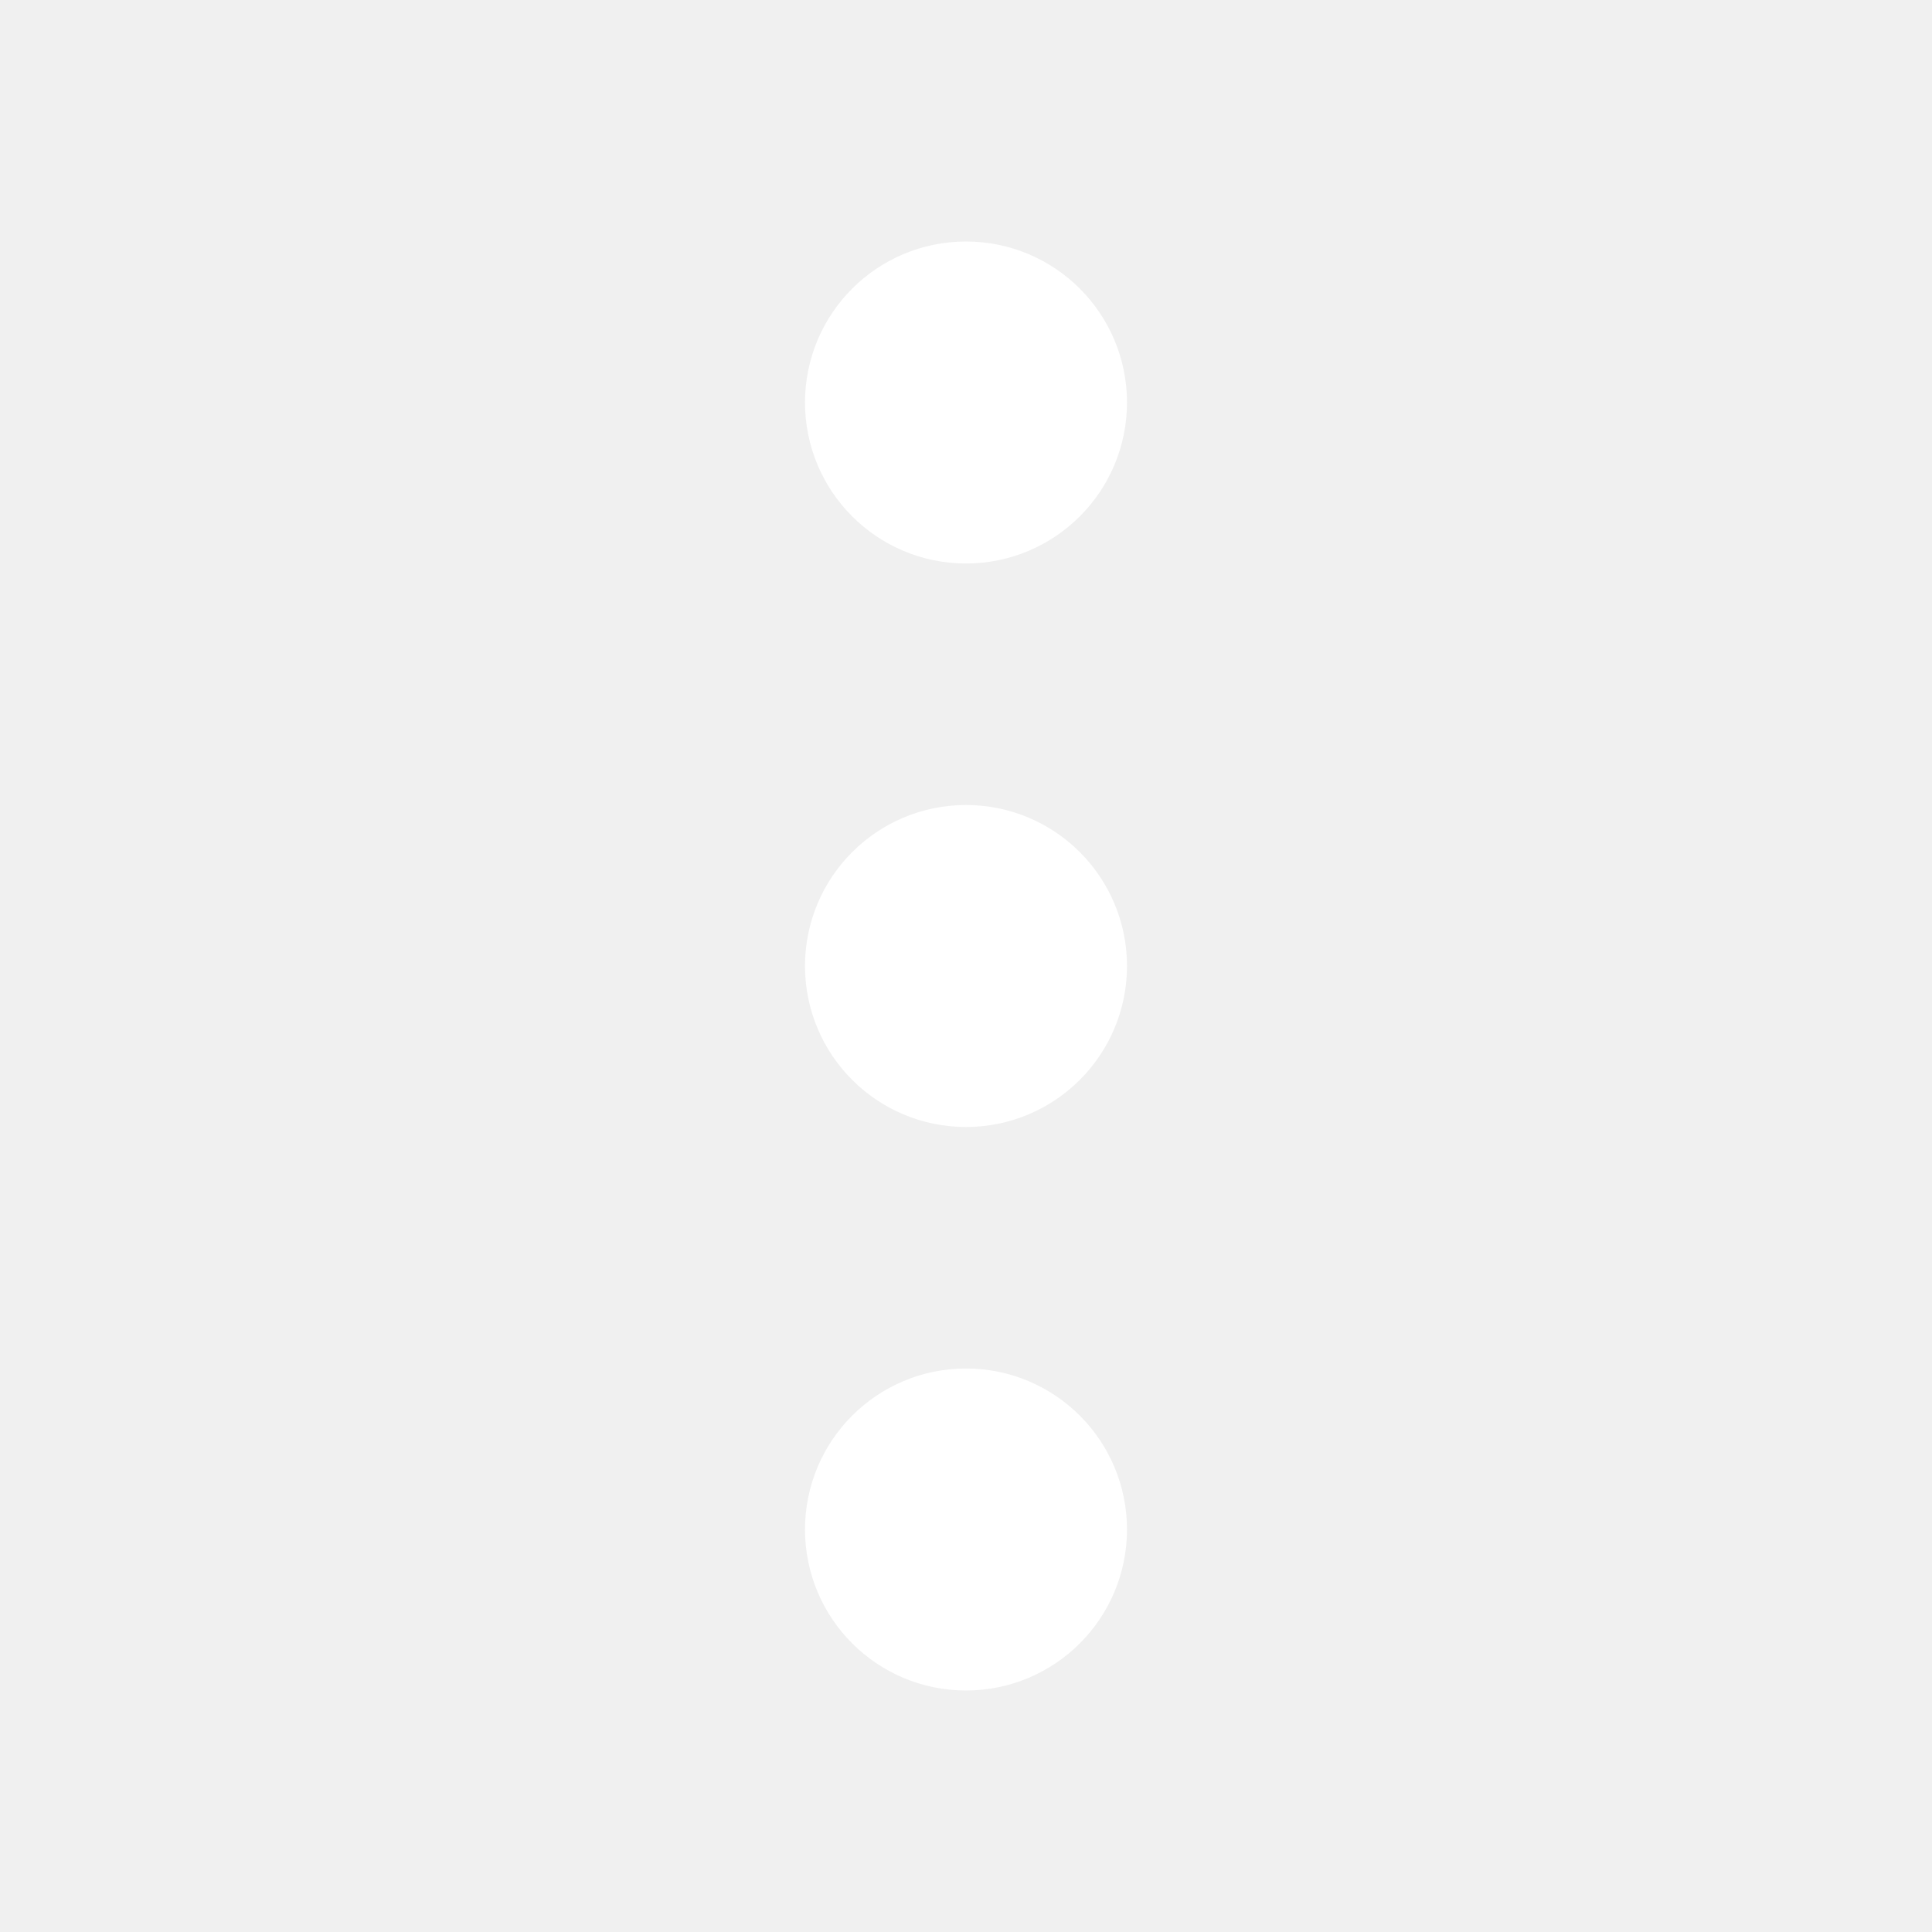
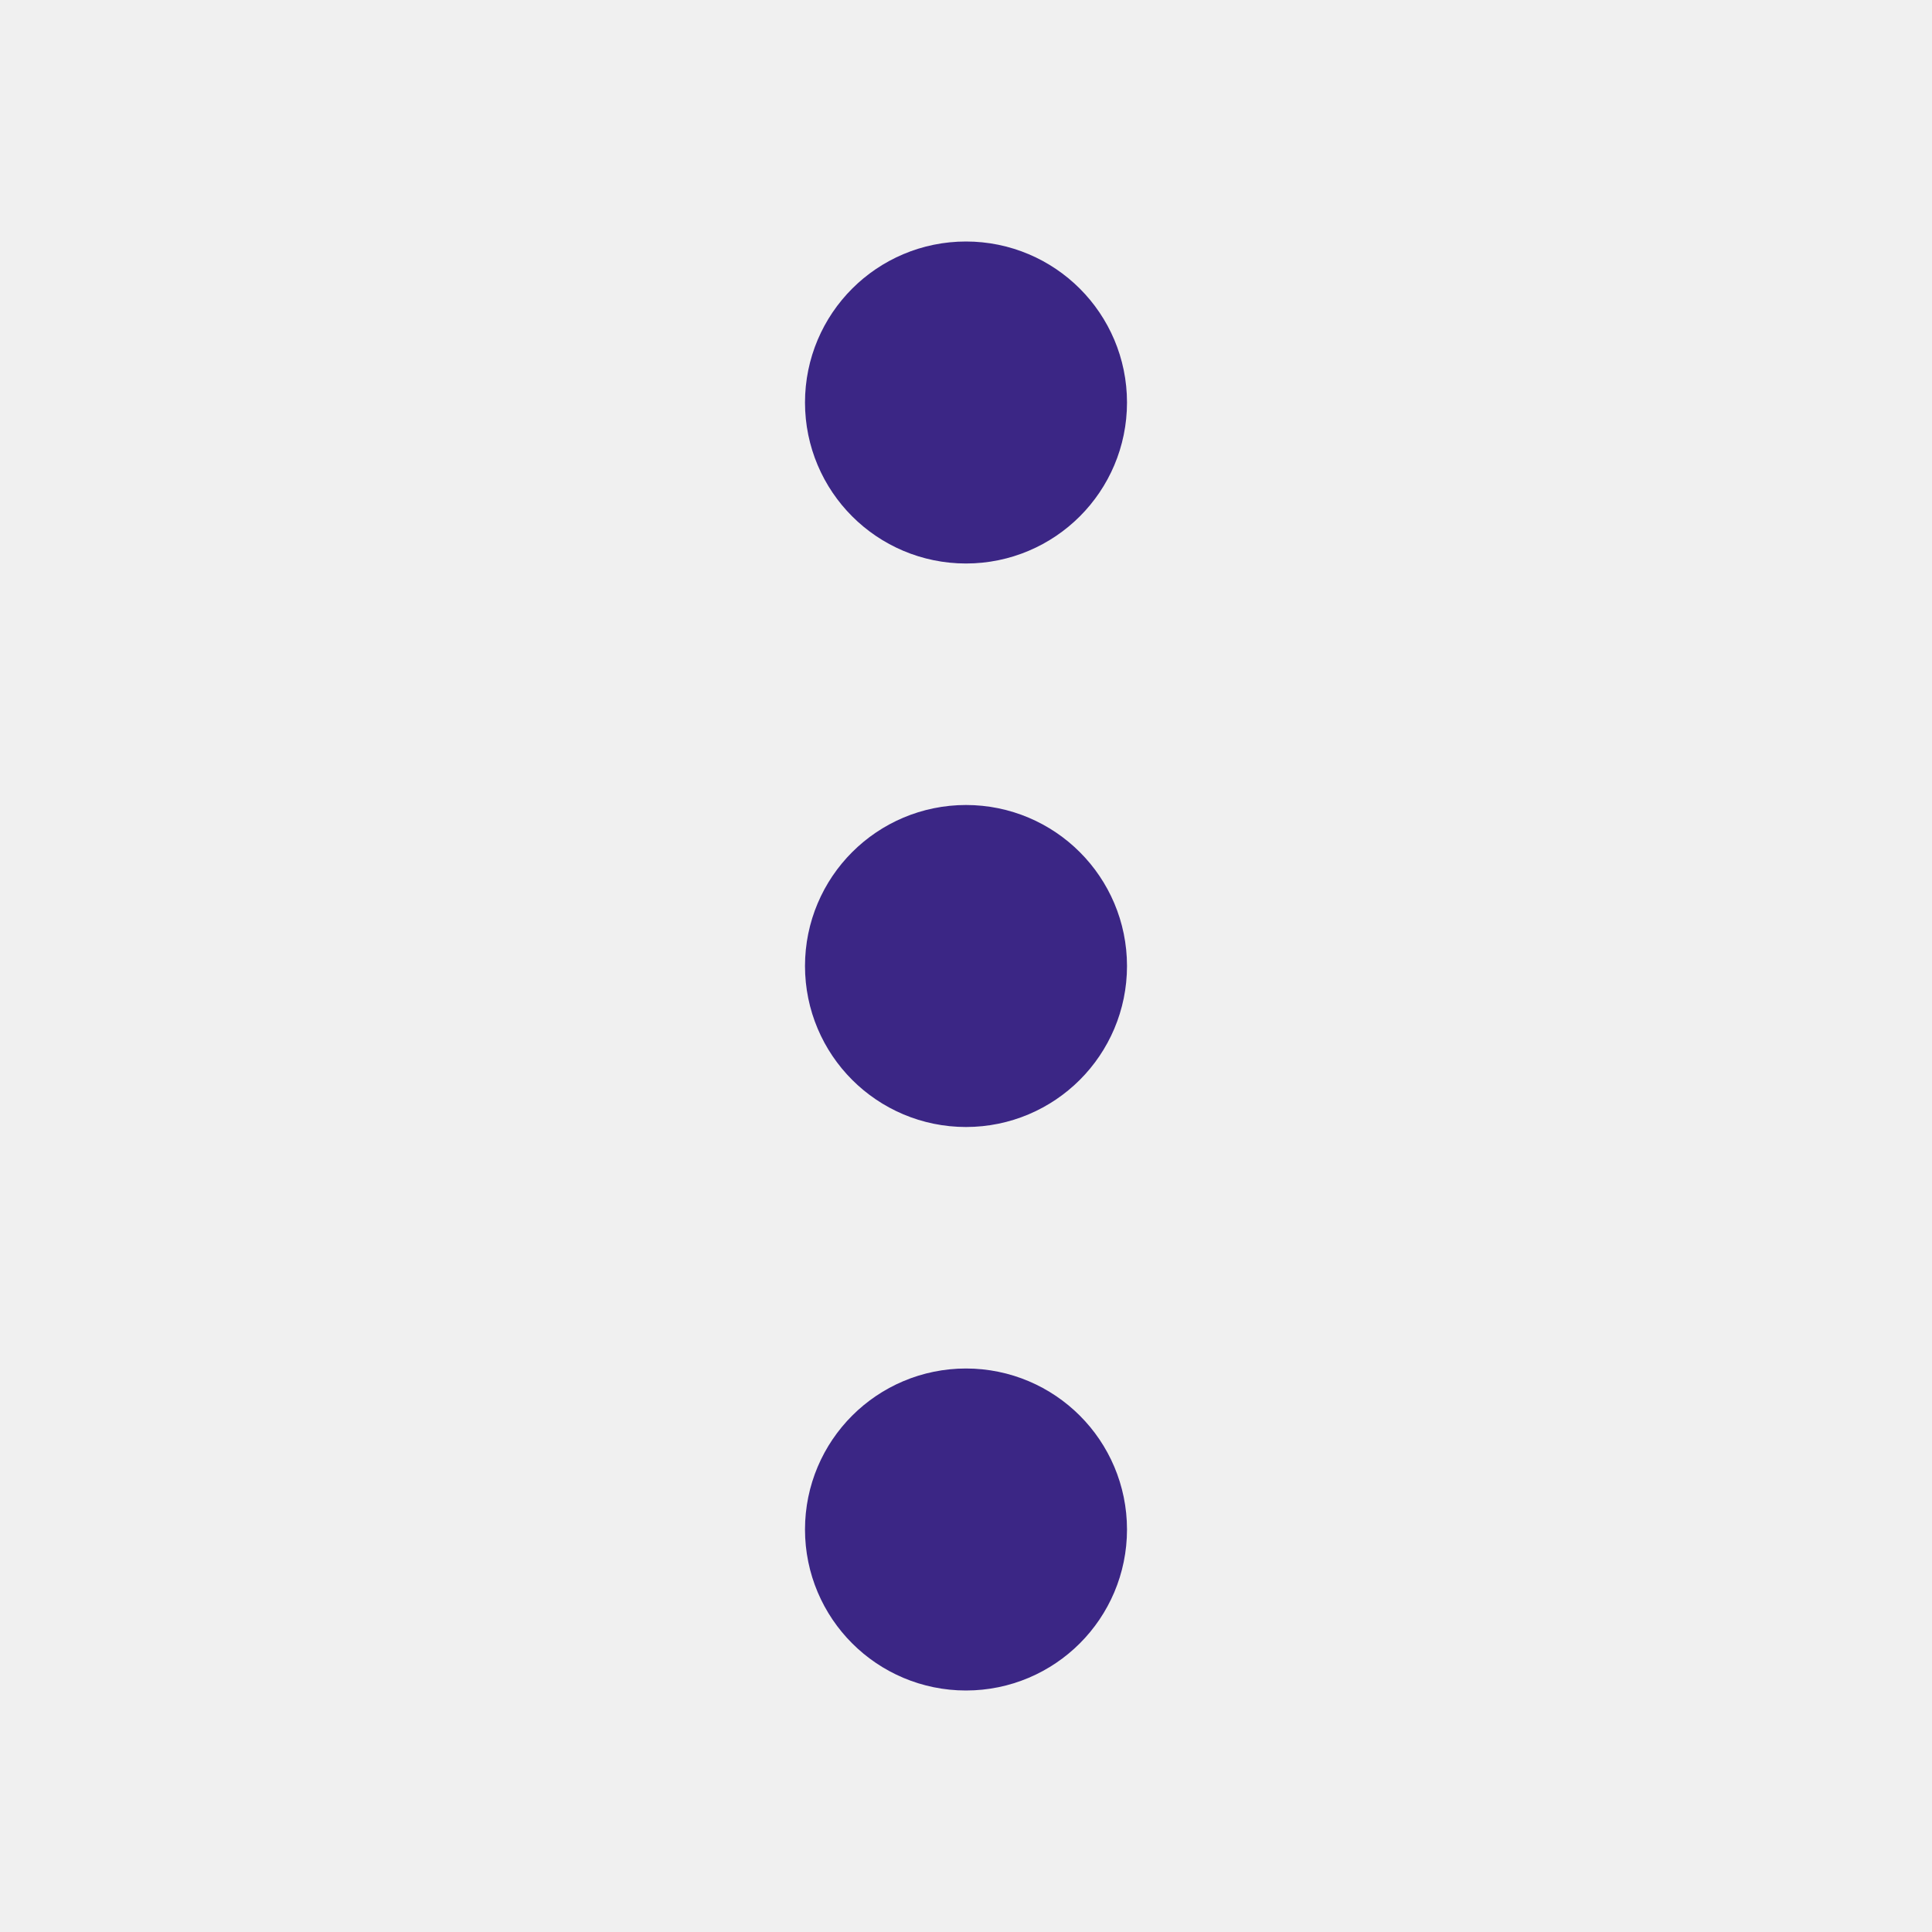
- <svg xmlns="http://www.w3.org/2000/svg" width="24" height="24" viewBox="0 0 24 24" fill="none" stroke="white" stroke-width="2" stroke-linecap="round" stroke-linejoin="round" class="feather feather-more-vertical">
+ <svg xmlns="http://www.w3.org/2000/svg" width="24" height="24" viewBox="0 0 24 24" fill="none" stroke="#3b2685" stroke-width="2" stroke-linecap="round" stroke-linejoin="round" class="feather feather-more-vertical">
  <circle cx="12" cy="12" r="1" />
  <circle cx="12" cy="5" r="1" />
  <circle cx="12" cy="19" r="1" />
</svg>
